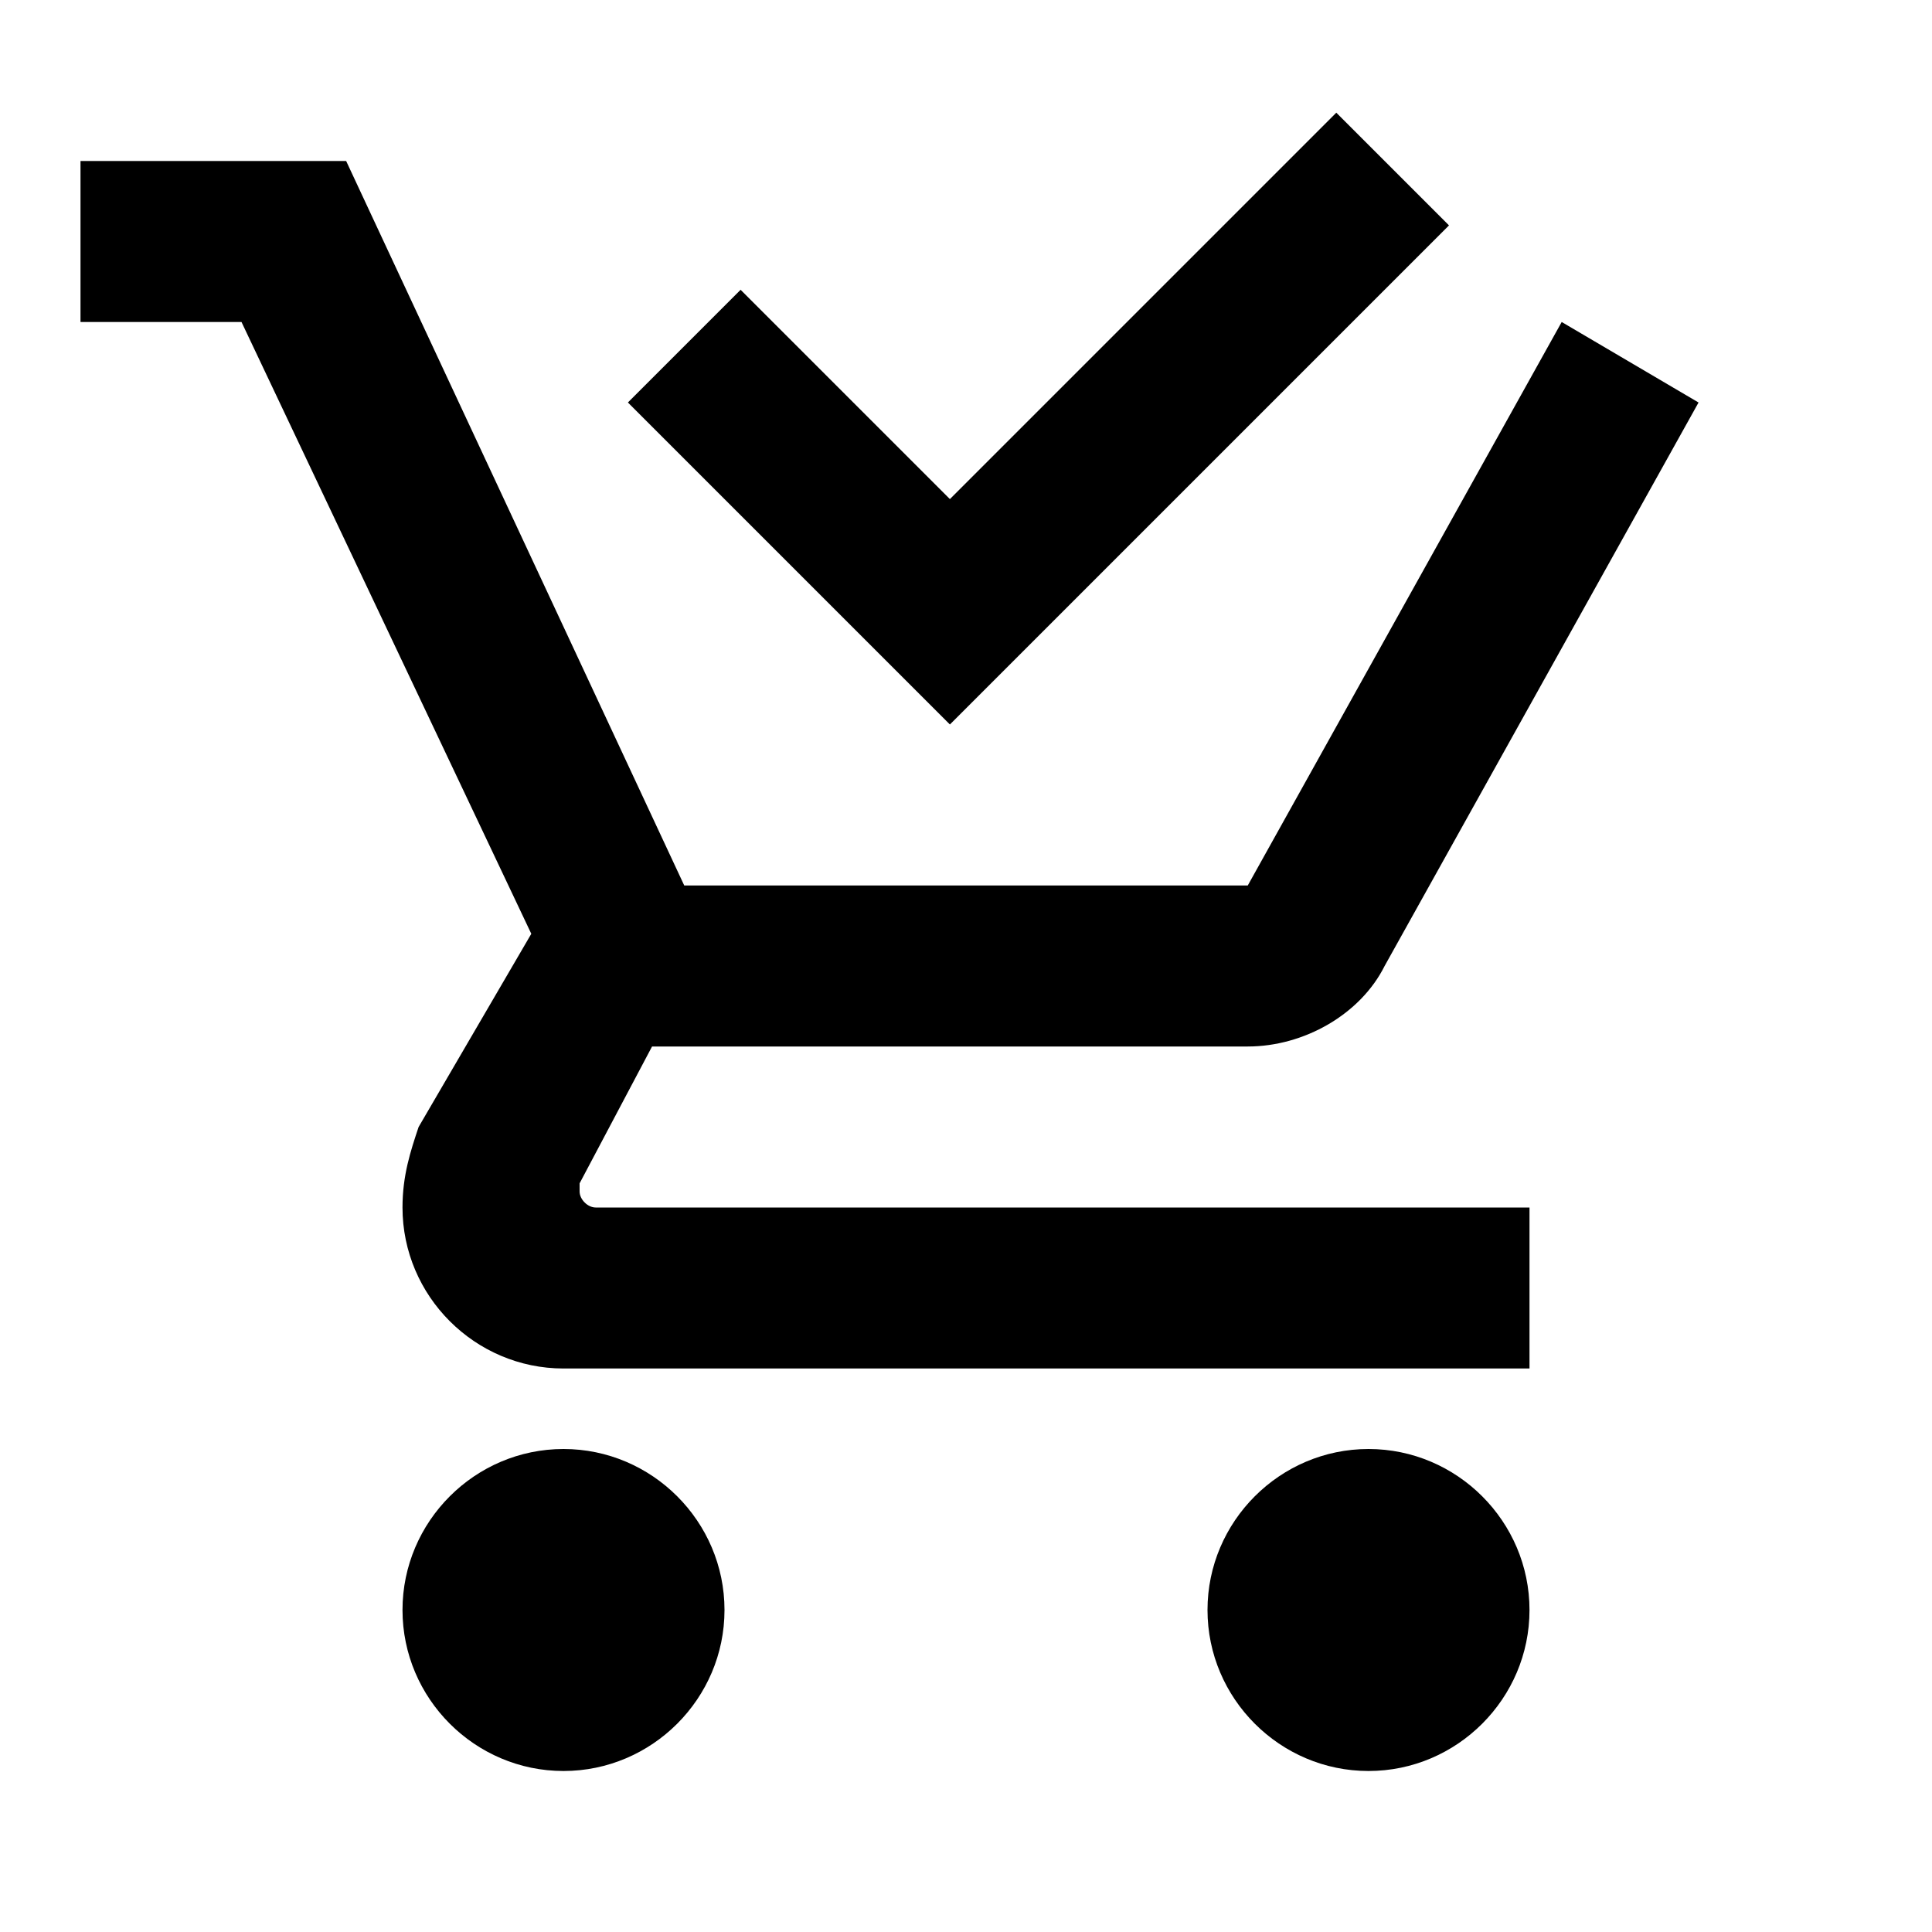
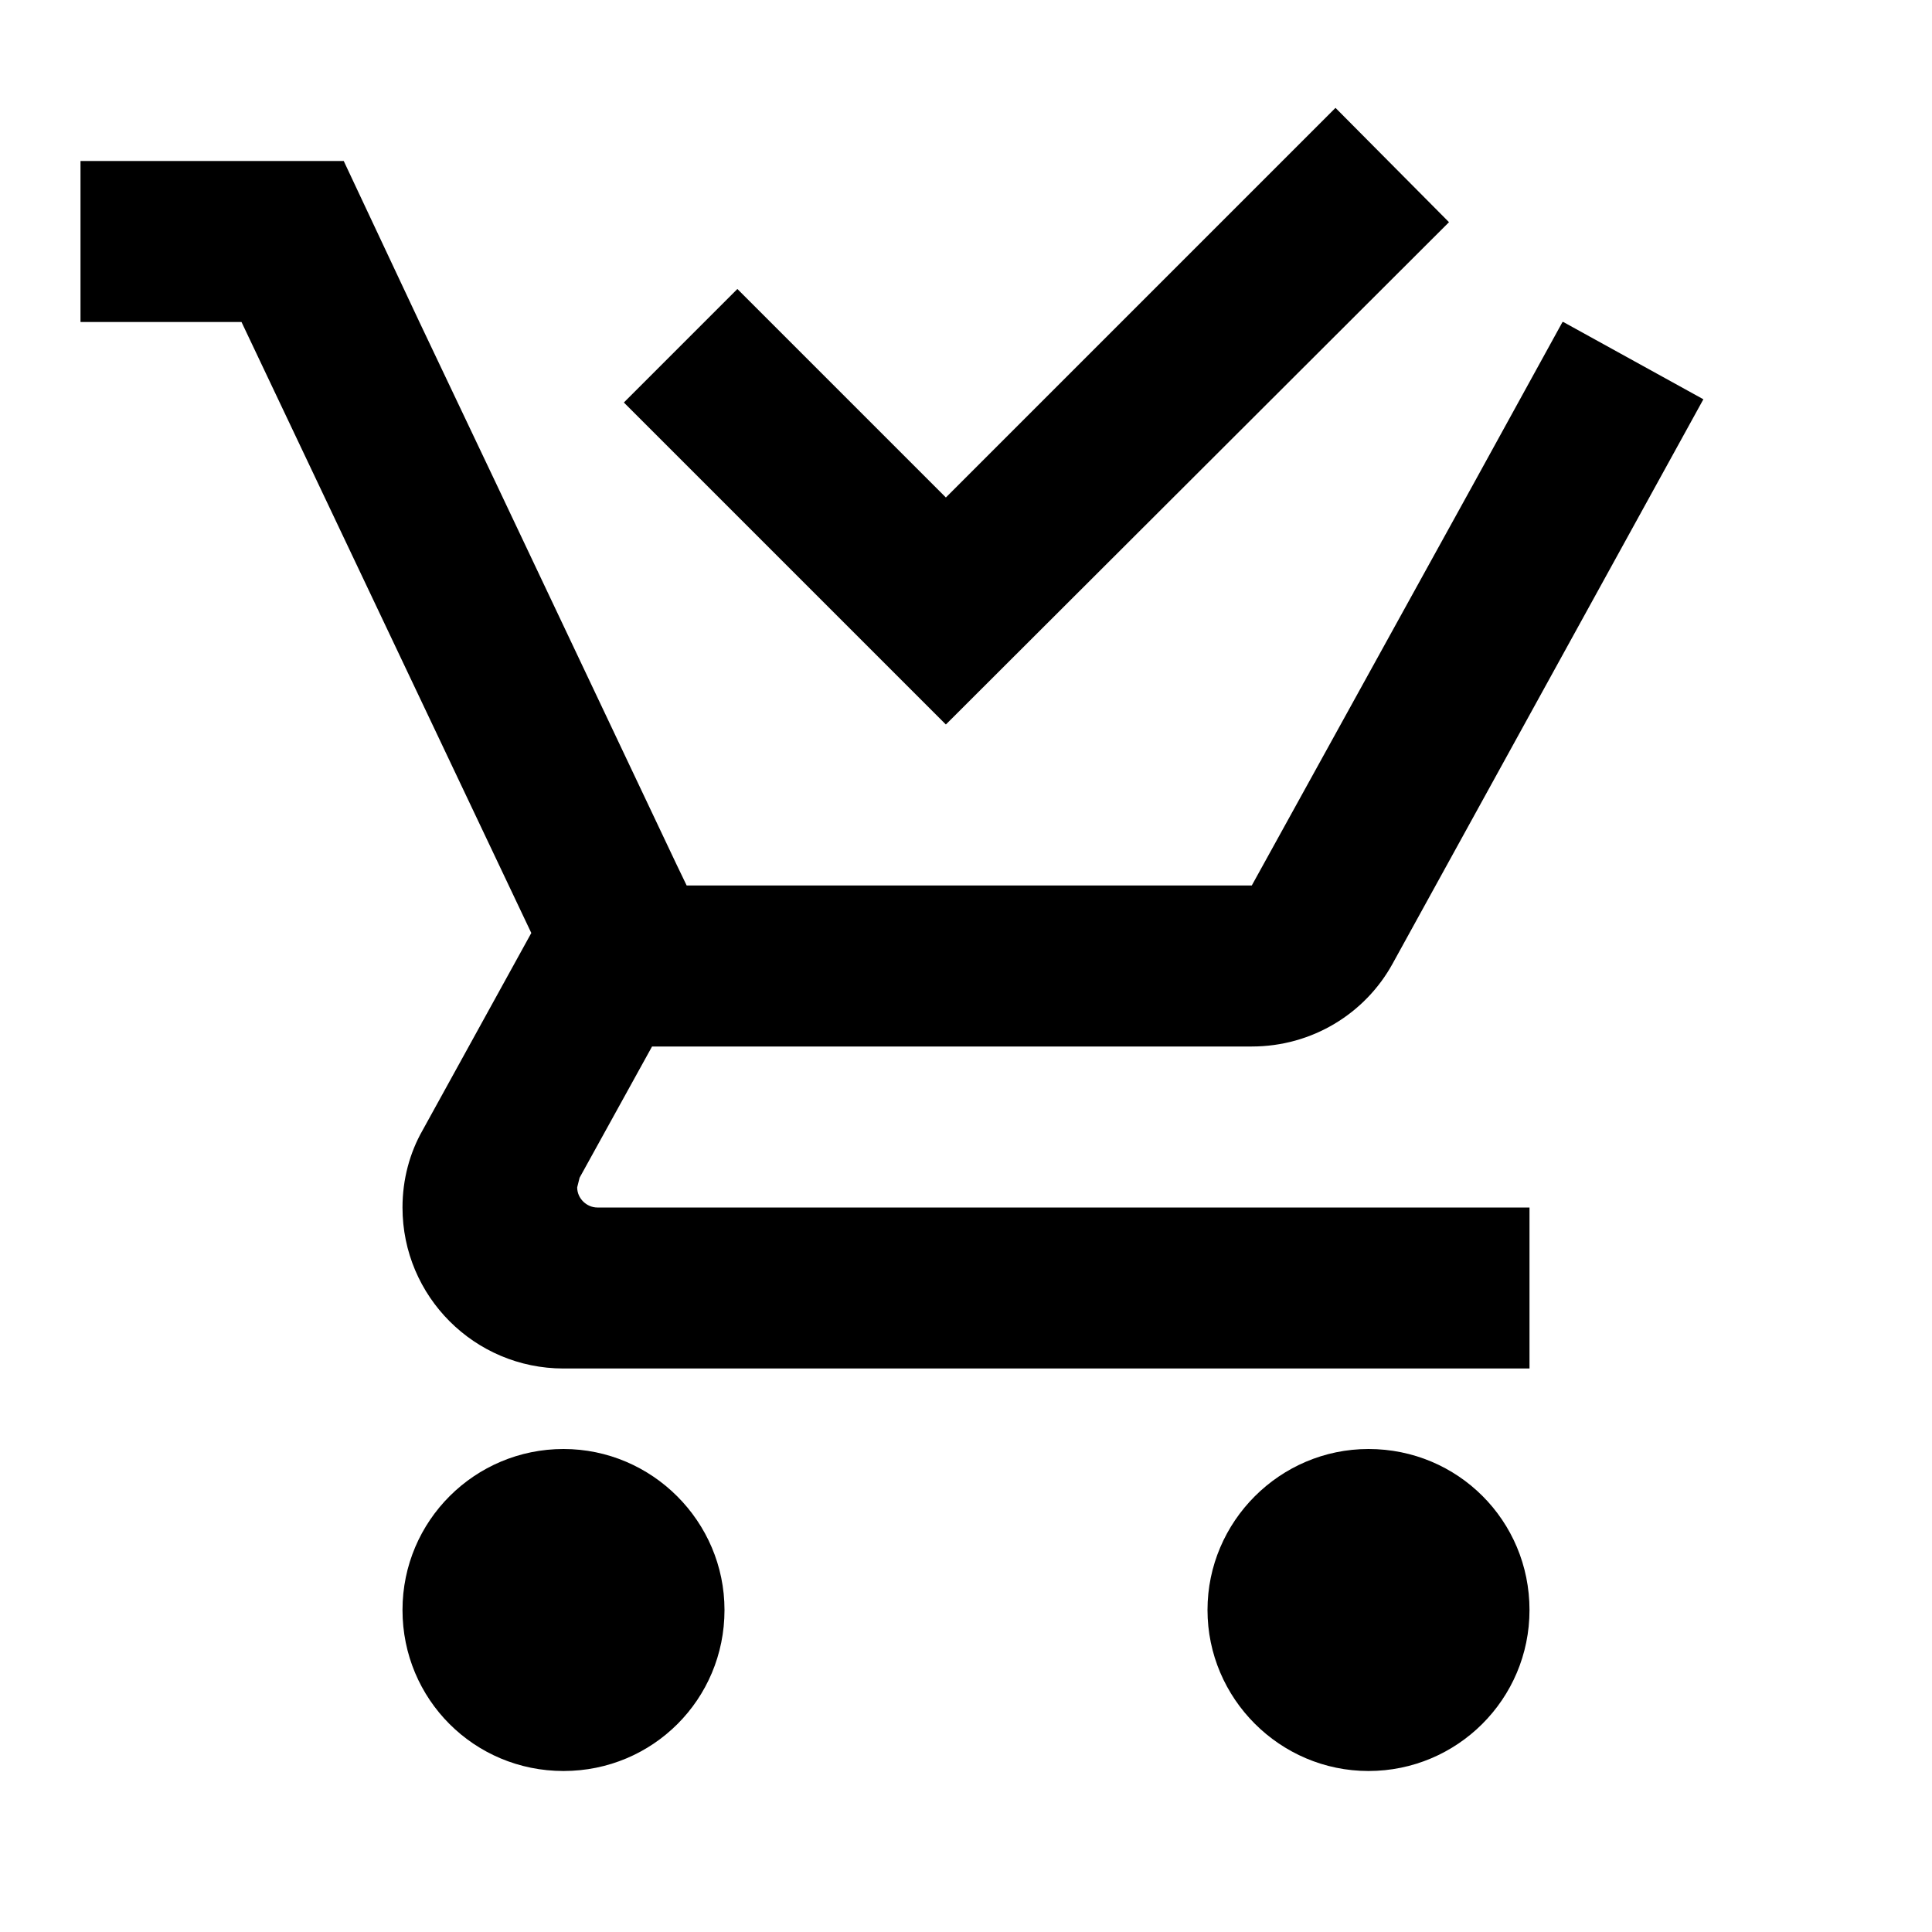
<svg xmlns="http://www.w3.org/2000/svg" viewBox="0 0 24 24">
-   <path d="M9 20c0 1.1-.9 2-2 2s-2-.9-2-2 .9-2 2-2 2 .9 2 2m8-2c-1.1 0-2 .9-2 2s.9 2 2 2 2-.9 2-2-.9-2-2-2m-9.8-3.2v-.1l.9-1.7h7.4c.7 0 1.4-.4 1.7-1l3.9-7-1.7-1-3.9 7h-7L4.3 2H1v2h2l3.6 7.6L5.2 14c-.1.3-.2.6-.2 1 0 1.1.9 2 2 2h12v-2H7.4c-.1 0-.2-.1-.2-.2M18 2.8l-1.4-1.4-4.8 4.8-2.6-2.6L7.8 5l4 4L18 2.8Z" />
+   <path d="M9 20c0 1.11-.89 2-2 2s-2-.89-2-2 .9-2 2-2 2 .9 2 2m8-2c-1.1 0-2 .9-2 2s.9 2 2 2 2-.89 2-2-.89-2-2-2m-9.83-3.25.03-.12.9-1.63h7.45c.75 0 1.41-.41 1.75-1.03l3.86-7.01L19.42 4h-.01l-1.1 2-2.76 5H8.53l-.13-.27L6.16 6l-.95-2-.94-2H1v2h2l3.6 7.59-1.35 2.45c-.16.28-.25.61-.25.96a2 2 0 0 0 2 2h12v-2H7.42c-.13 0-.25-.11-.25-.25M18 2.76l-1.41-1.42-4.84 4.84-2.59-2.59L7.75 5l4 4L18 2.76Z" />
</svg>
